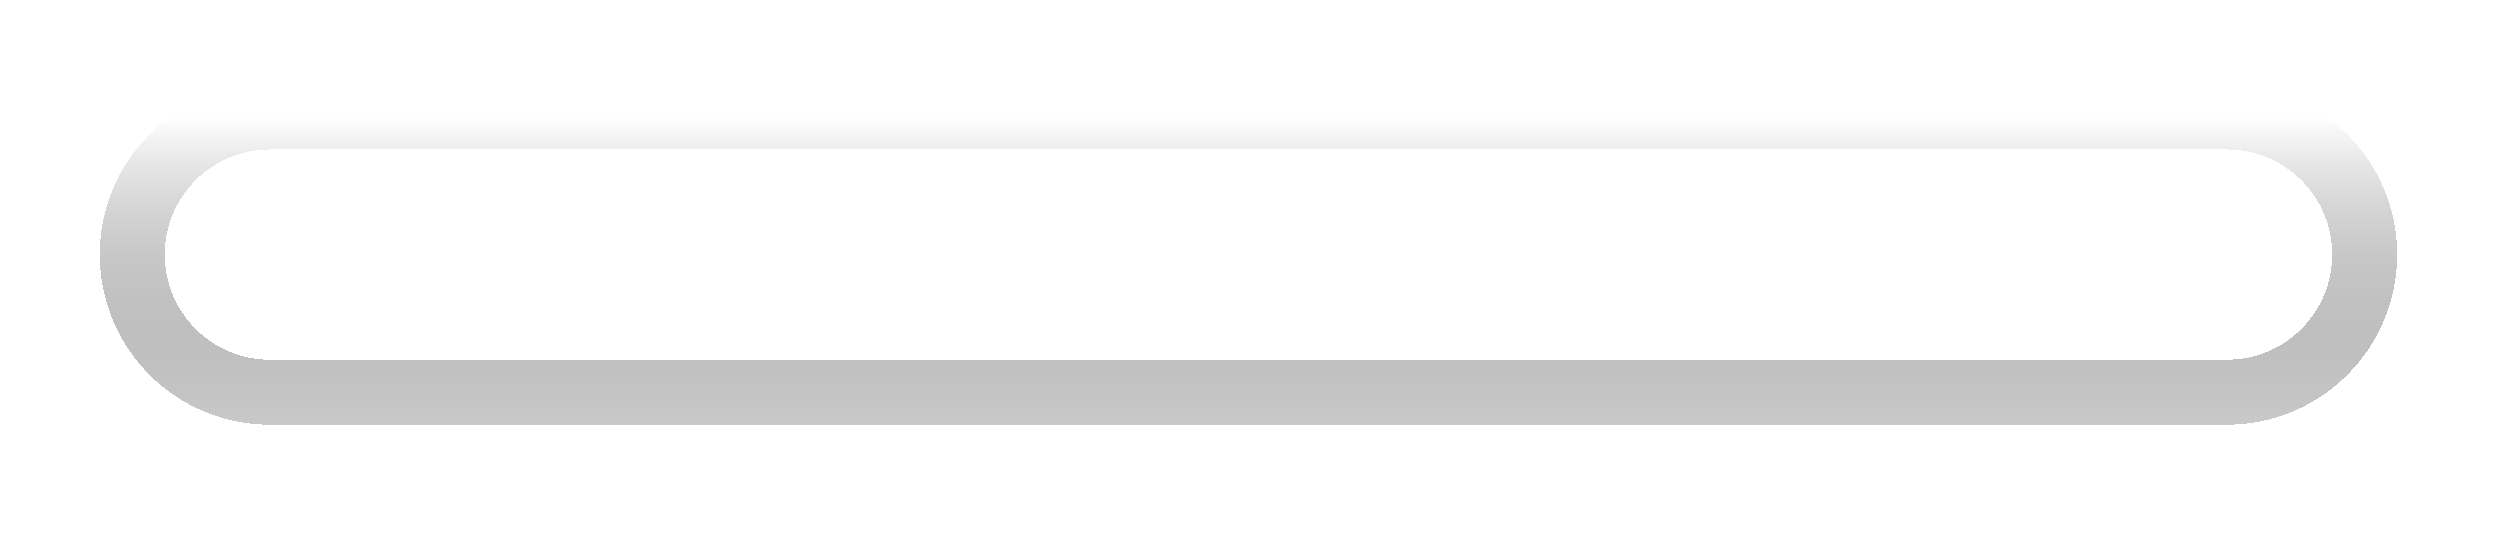
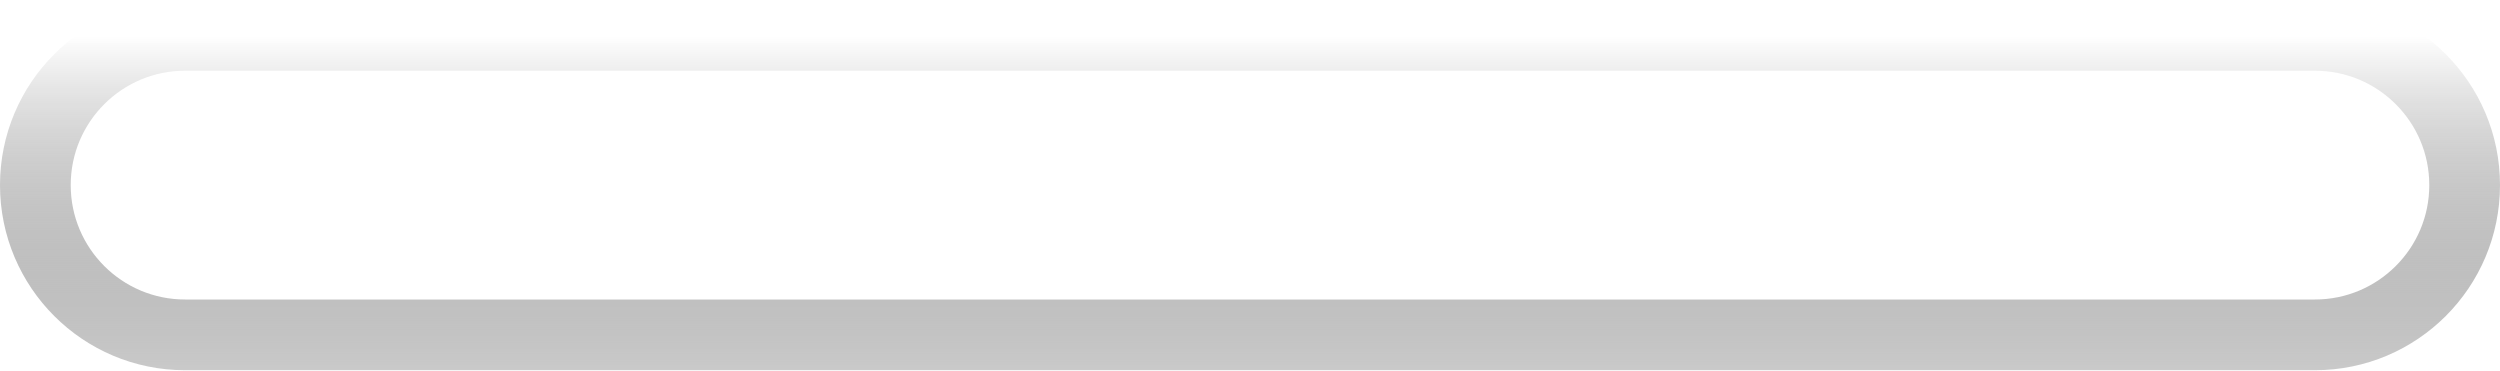
- <svg xmlns="http://www.w3.org/2000/svg" width="654" height="142" viewBox="0 0 654 142" fill="none">
-   <g filter="url(#filter0_d_105_1194)">
-     <rect x="34.6" y="30.6" width="584" height="72" rx="36" fill="url(#paint0_linear_105_1194)" shape-rendering="crispEdges" />
-     <rect x="34.6" y="30.6" width="584" height="72" rx="36" stroke="url(#paint1_linear_105_1194)" stroke-width="17" shape-rendering="crispEdges" />
-   </g>
+ <svg xmlns="http://www.w3.org/2000/svg" width="601" height="89" viewBox="0 0 601 89" fill="none">
+   <rect x="8.5" y="8.5" width="584" height="72" rx="36" fill="url(#paint0_linear_105_1194)" />
+   <rect x="8.5" y="8.5" width="584" height="72" rx="36" stroke="url(#paint1_linear_105_1194)" stroke-width="17" />
  <defs>
-     <filter id="filter0_d_105_1194" x="-0" y="9.72748e-05" width="653.2" height="141.2" filterUnits="userSpaceOnUse" color-interpolation-filters="sRGB">
-       <feFlood flood-opacity="0" result="BackgroundImageFix" />
-       <feColorMatrix in="SourceAlpha" type="matrix" values="0 0 0 0 0 0 0 0 0 0 0 0 0 0 0 0 0 0 127 0" result="hardAlpha" />
-       <feOffset dy="4" />
-       <feGaussianBlur stdDeviation="13.05" />
-       <feComposite in2="hardAlpha" operator="out" />
-       <feColorMatrix type="matrix" values="0 0 0 0 1 0 0 0 0 1 0 0 0 0 1 0 0 0 0.55 0" />
-       <feBlend mode="normal" in2="BackgroundImageFix" result="effect1_dropShadow_105_1194" />
-       <feBlend mode="normal" in="SourceGraphic" in2="effect1_dropShadow_105_1194" result="shape" />
-     </filter>
-     <linearGradient id="paint0_linear_105_1194" x1="326.6" y1="-17.9" x2="326.6" y2="129.1" gradientUnits="userSpaceOnUse">
+     <linearGradient id="paint0_linear_105_1194" x1="300.5" y1="-40" x2="300.5" y2="107" gradientUnits="userSpaceOnUse">
      <stop offset="0" stop-color="white" />
      <stop offset="1" stop-color="white" />
    </linearGradient>
-     <linearGradient id="paint1_linear_105_1194" x1="326.6" y1="30.628" x2="326.6" y2="145.224" gradientUnits="userSpaceOnUse">
+     <linearGradient id="paint1_linear_105_1194" x1="300.5" y1="8.527" x2="300.5" y2="123.124" gradientUnits="userSpaceOnUse">
      <stop stop-color="white" />
      <stop offset="1" stop-opacity="0" />
    </linearGradient>
  </defs>
</svg>
